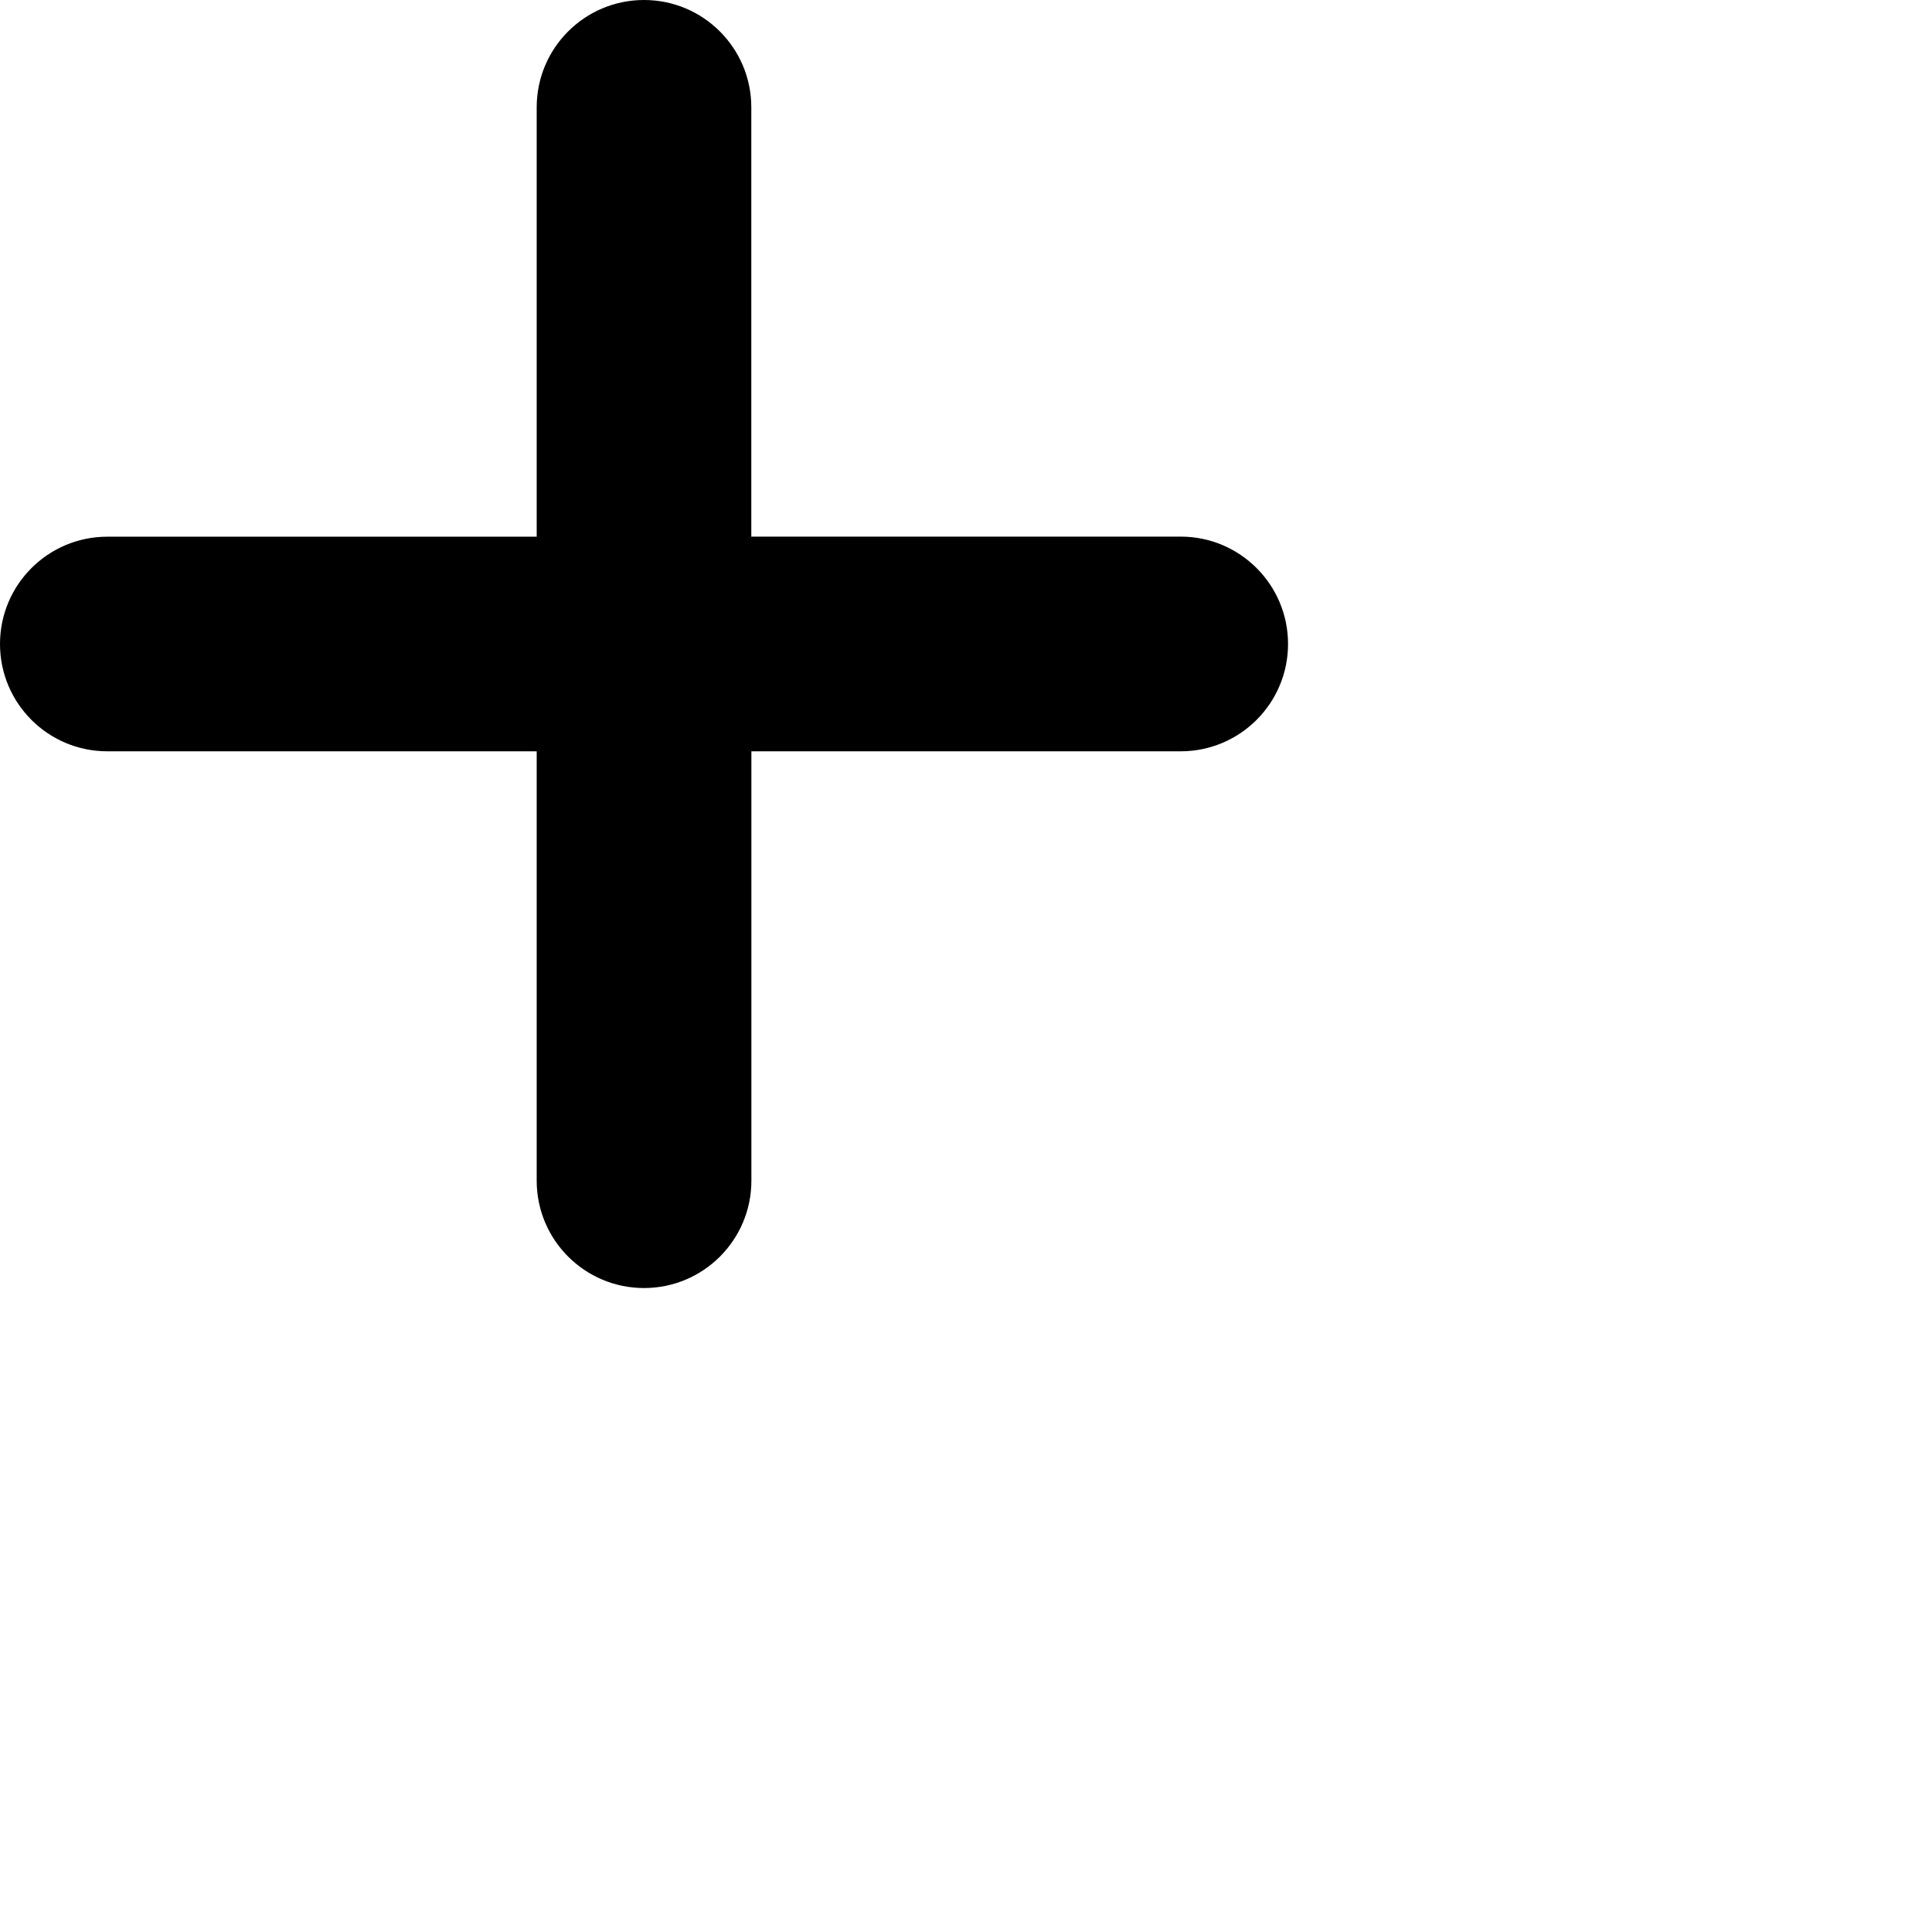
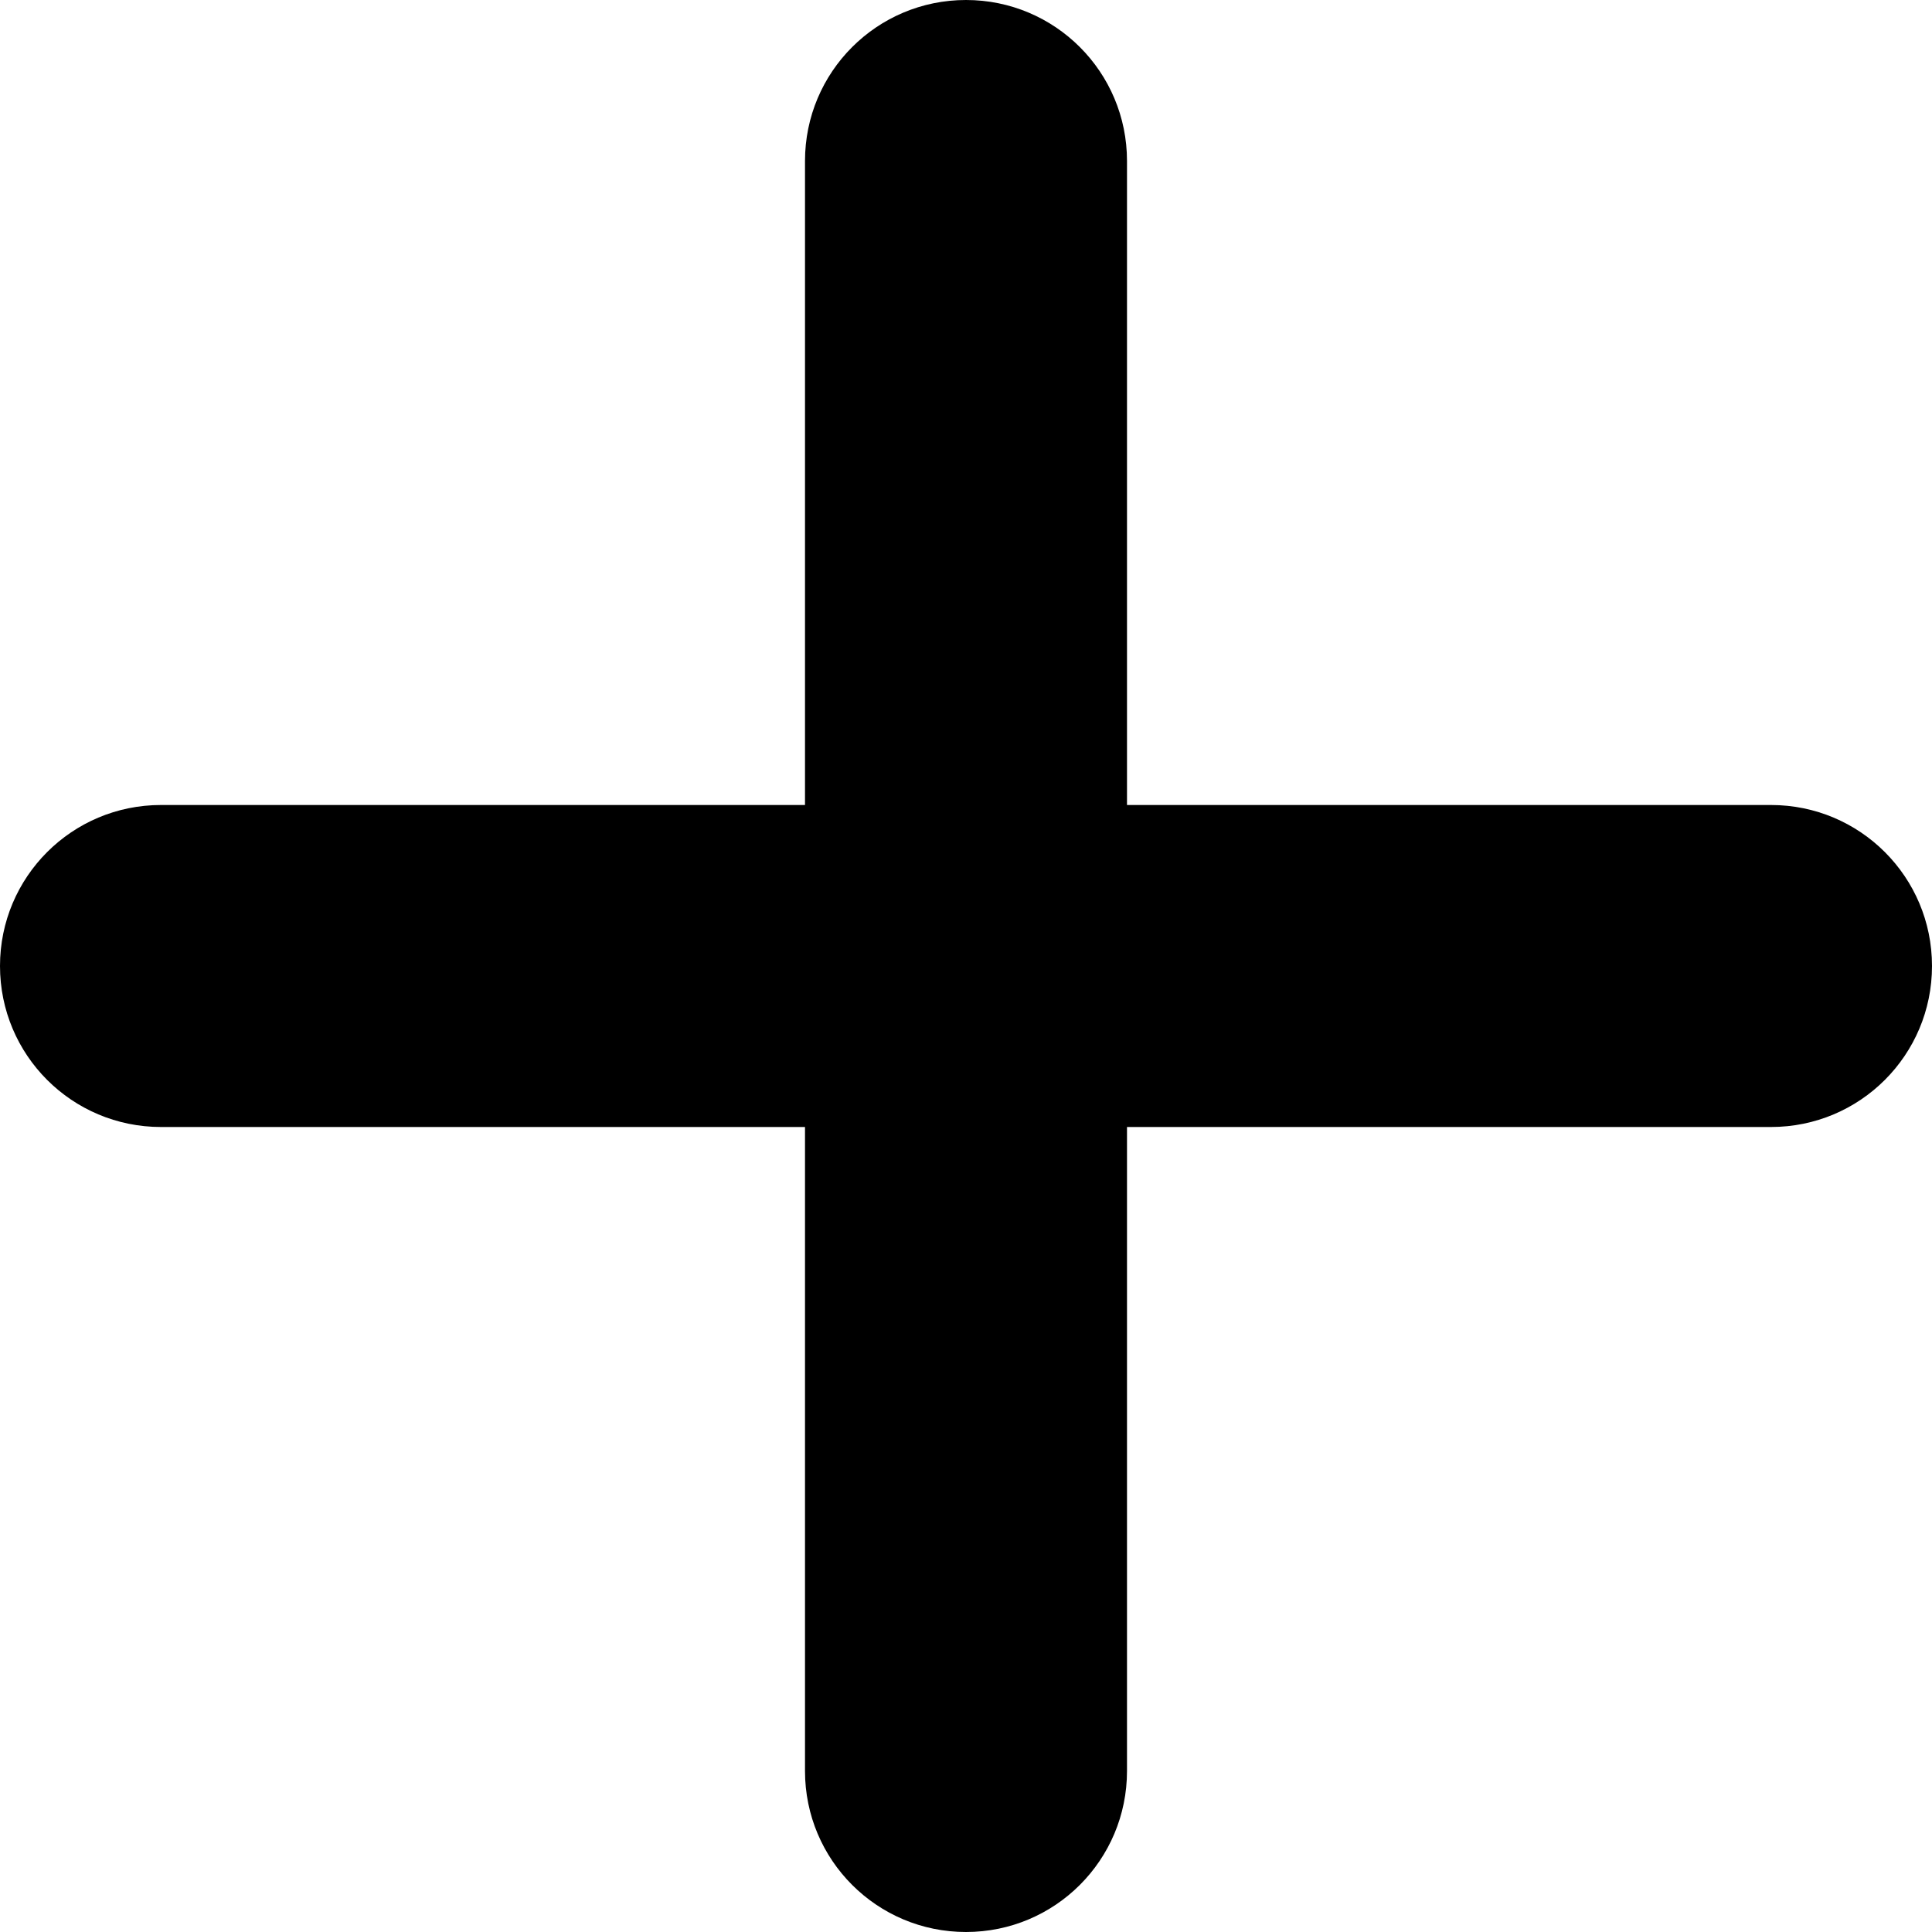
<svg xmlns="http://www.w3.org/2000/svg" viewBox="0 0 24 24">
-   <path fill-rule="evenodd" d="M9.333 6.667V1.333a1.332 1.332 0 1 0-2.666 0v5.334H1.333a1.332 1.332 0 1 0 0 2.666h5.334v5.334a1.332 1.332 0 1 0 2.667 0V9.333h5.333a1.332 1.332 0 1 0 0-2.667H9.333Z" clip-rule="evenodd" />
+   <path fill-rule="evenodd" d="M14 10V2c0-1.106-.894-2-2-2-1.106 0-2 .894-2 2v8H2c-1.106 0-2 .894-2 2 0 1.106.894 2 2 2h8v8c0 1.106.894 2 2 2 1.106 0 2-.894 2-2v-8h8c1.106 0 2-.894 2-2 0-1.106-.894-2-2-2h-8Z" clip-rule="evenodd" />
</svg>
